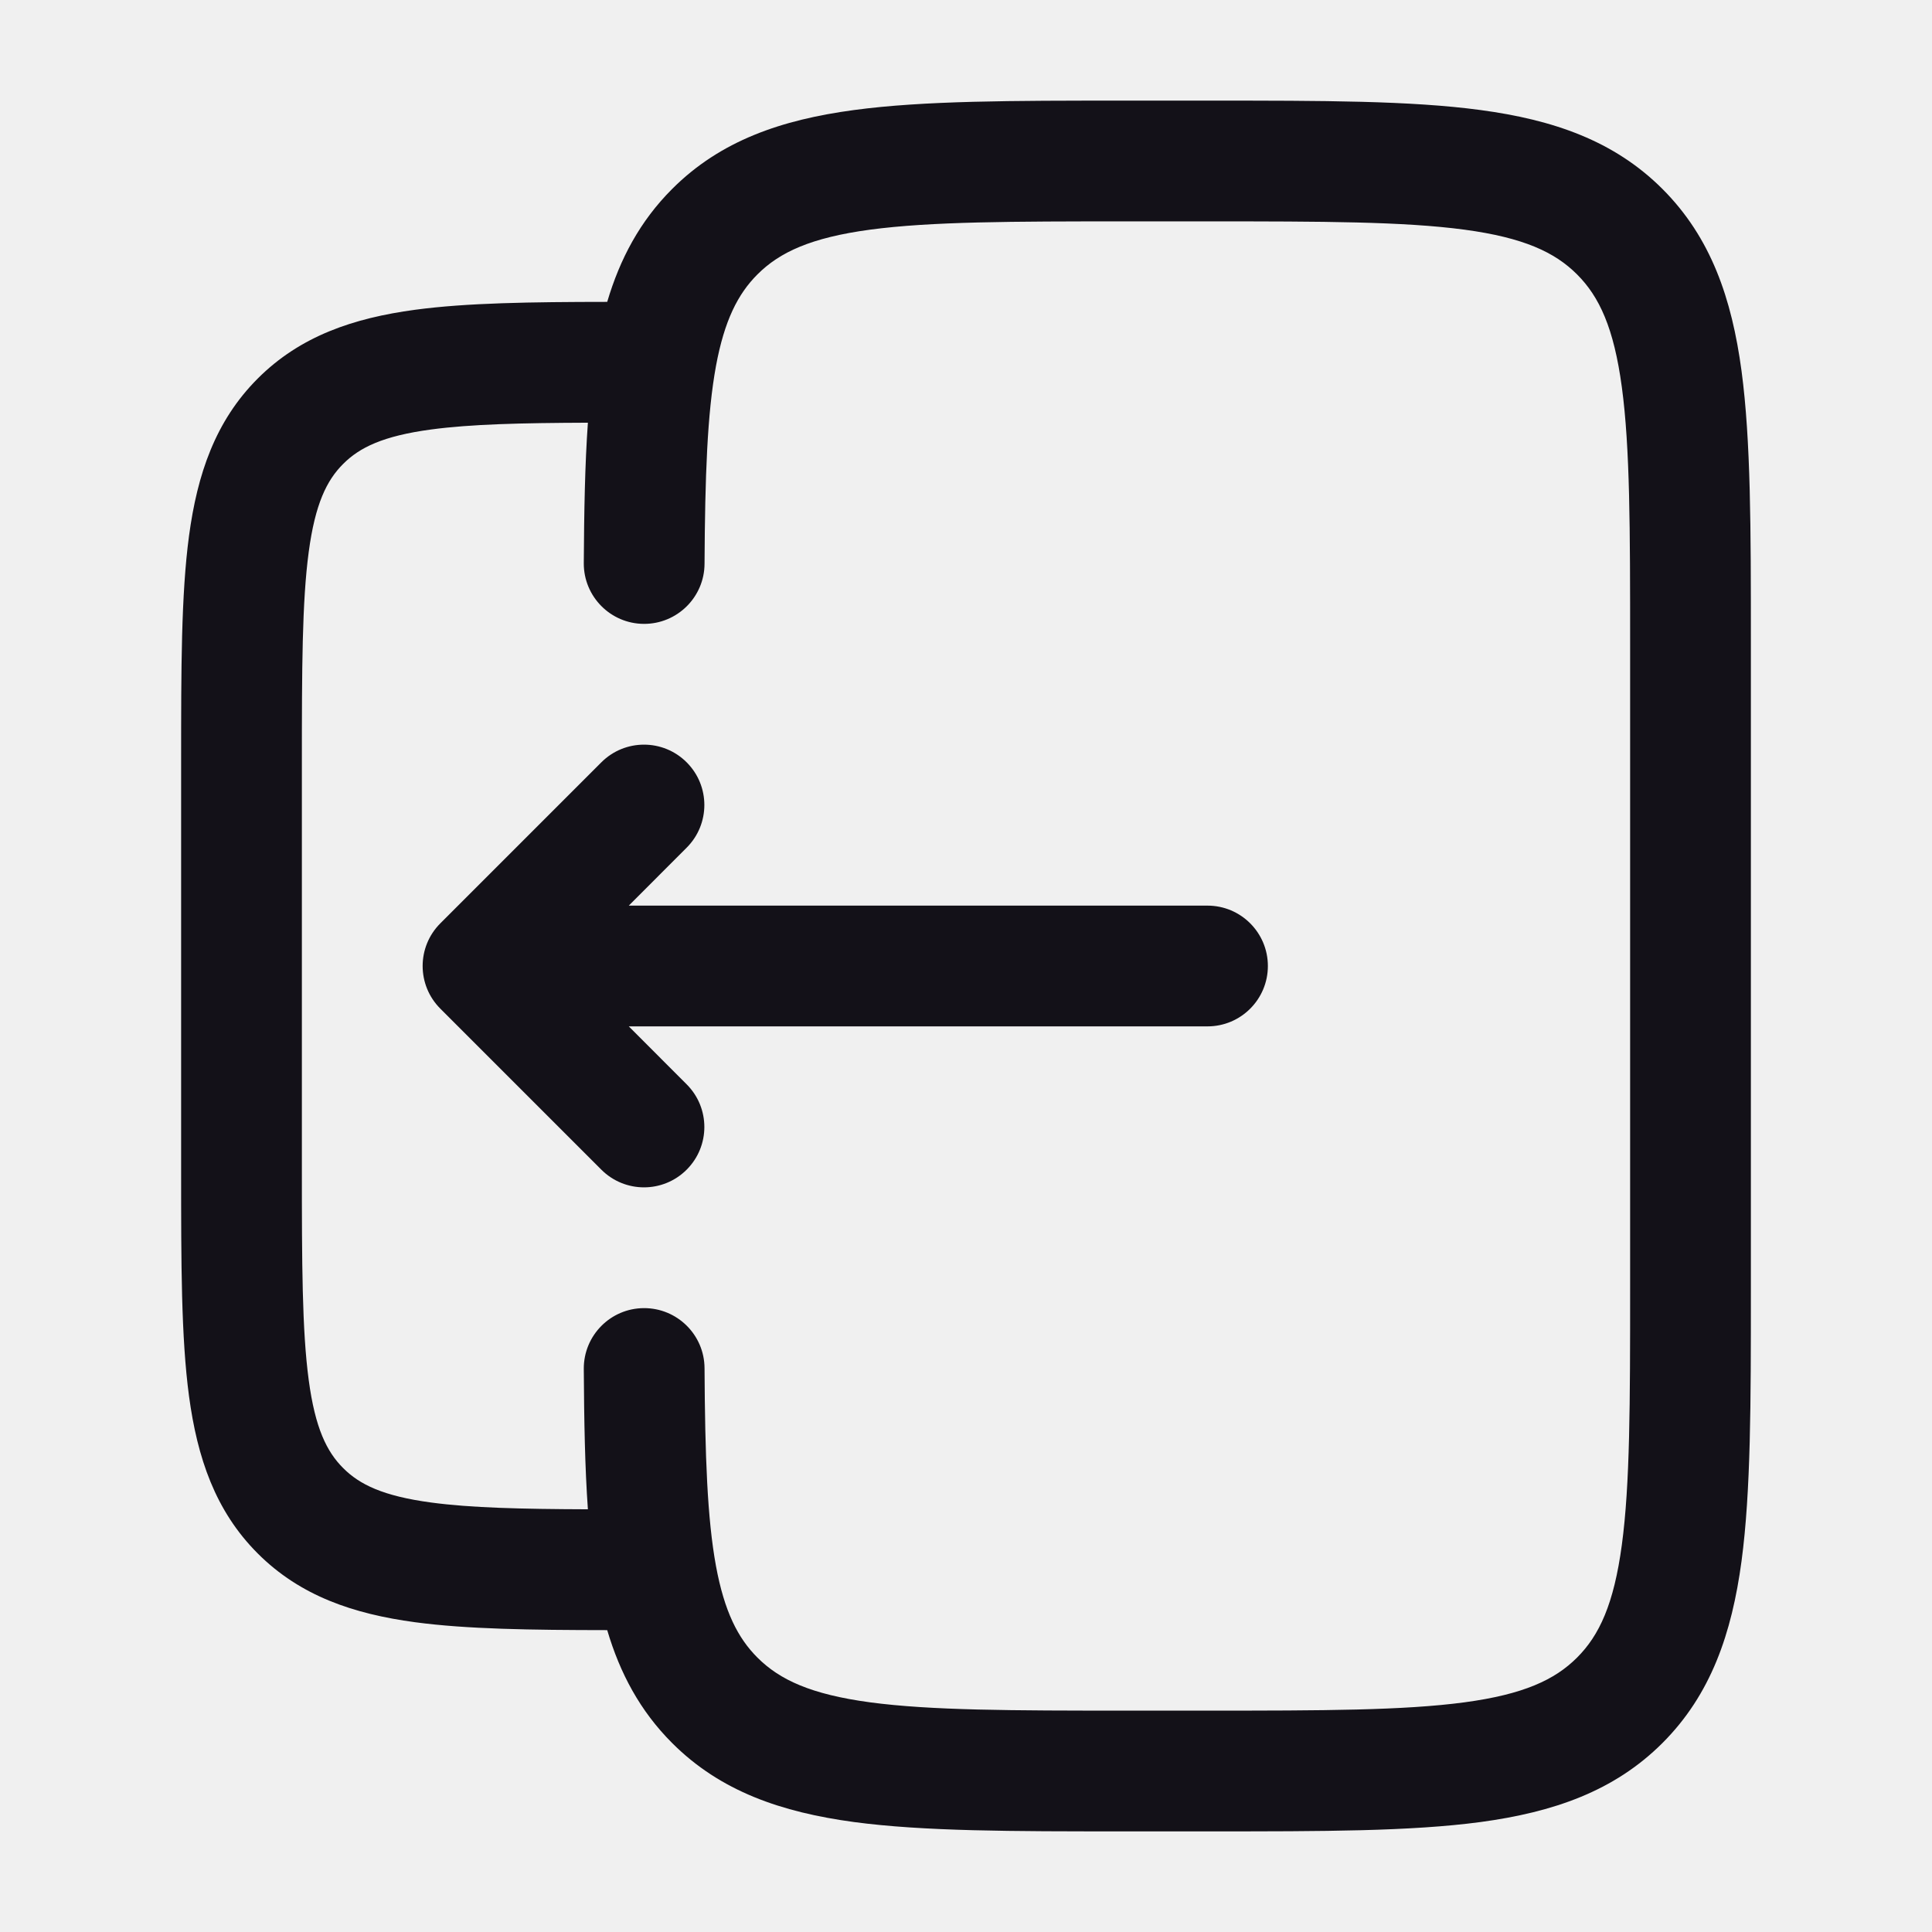
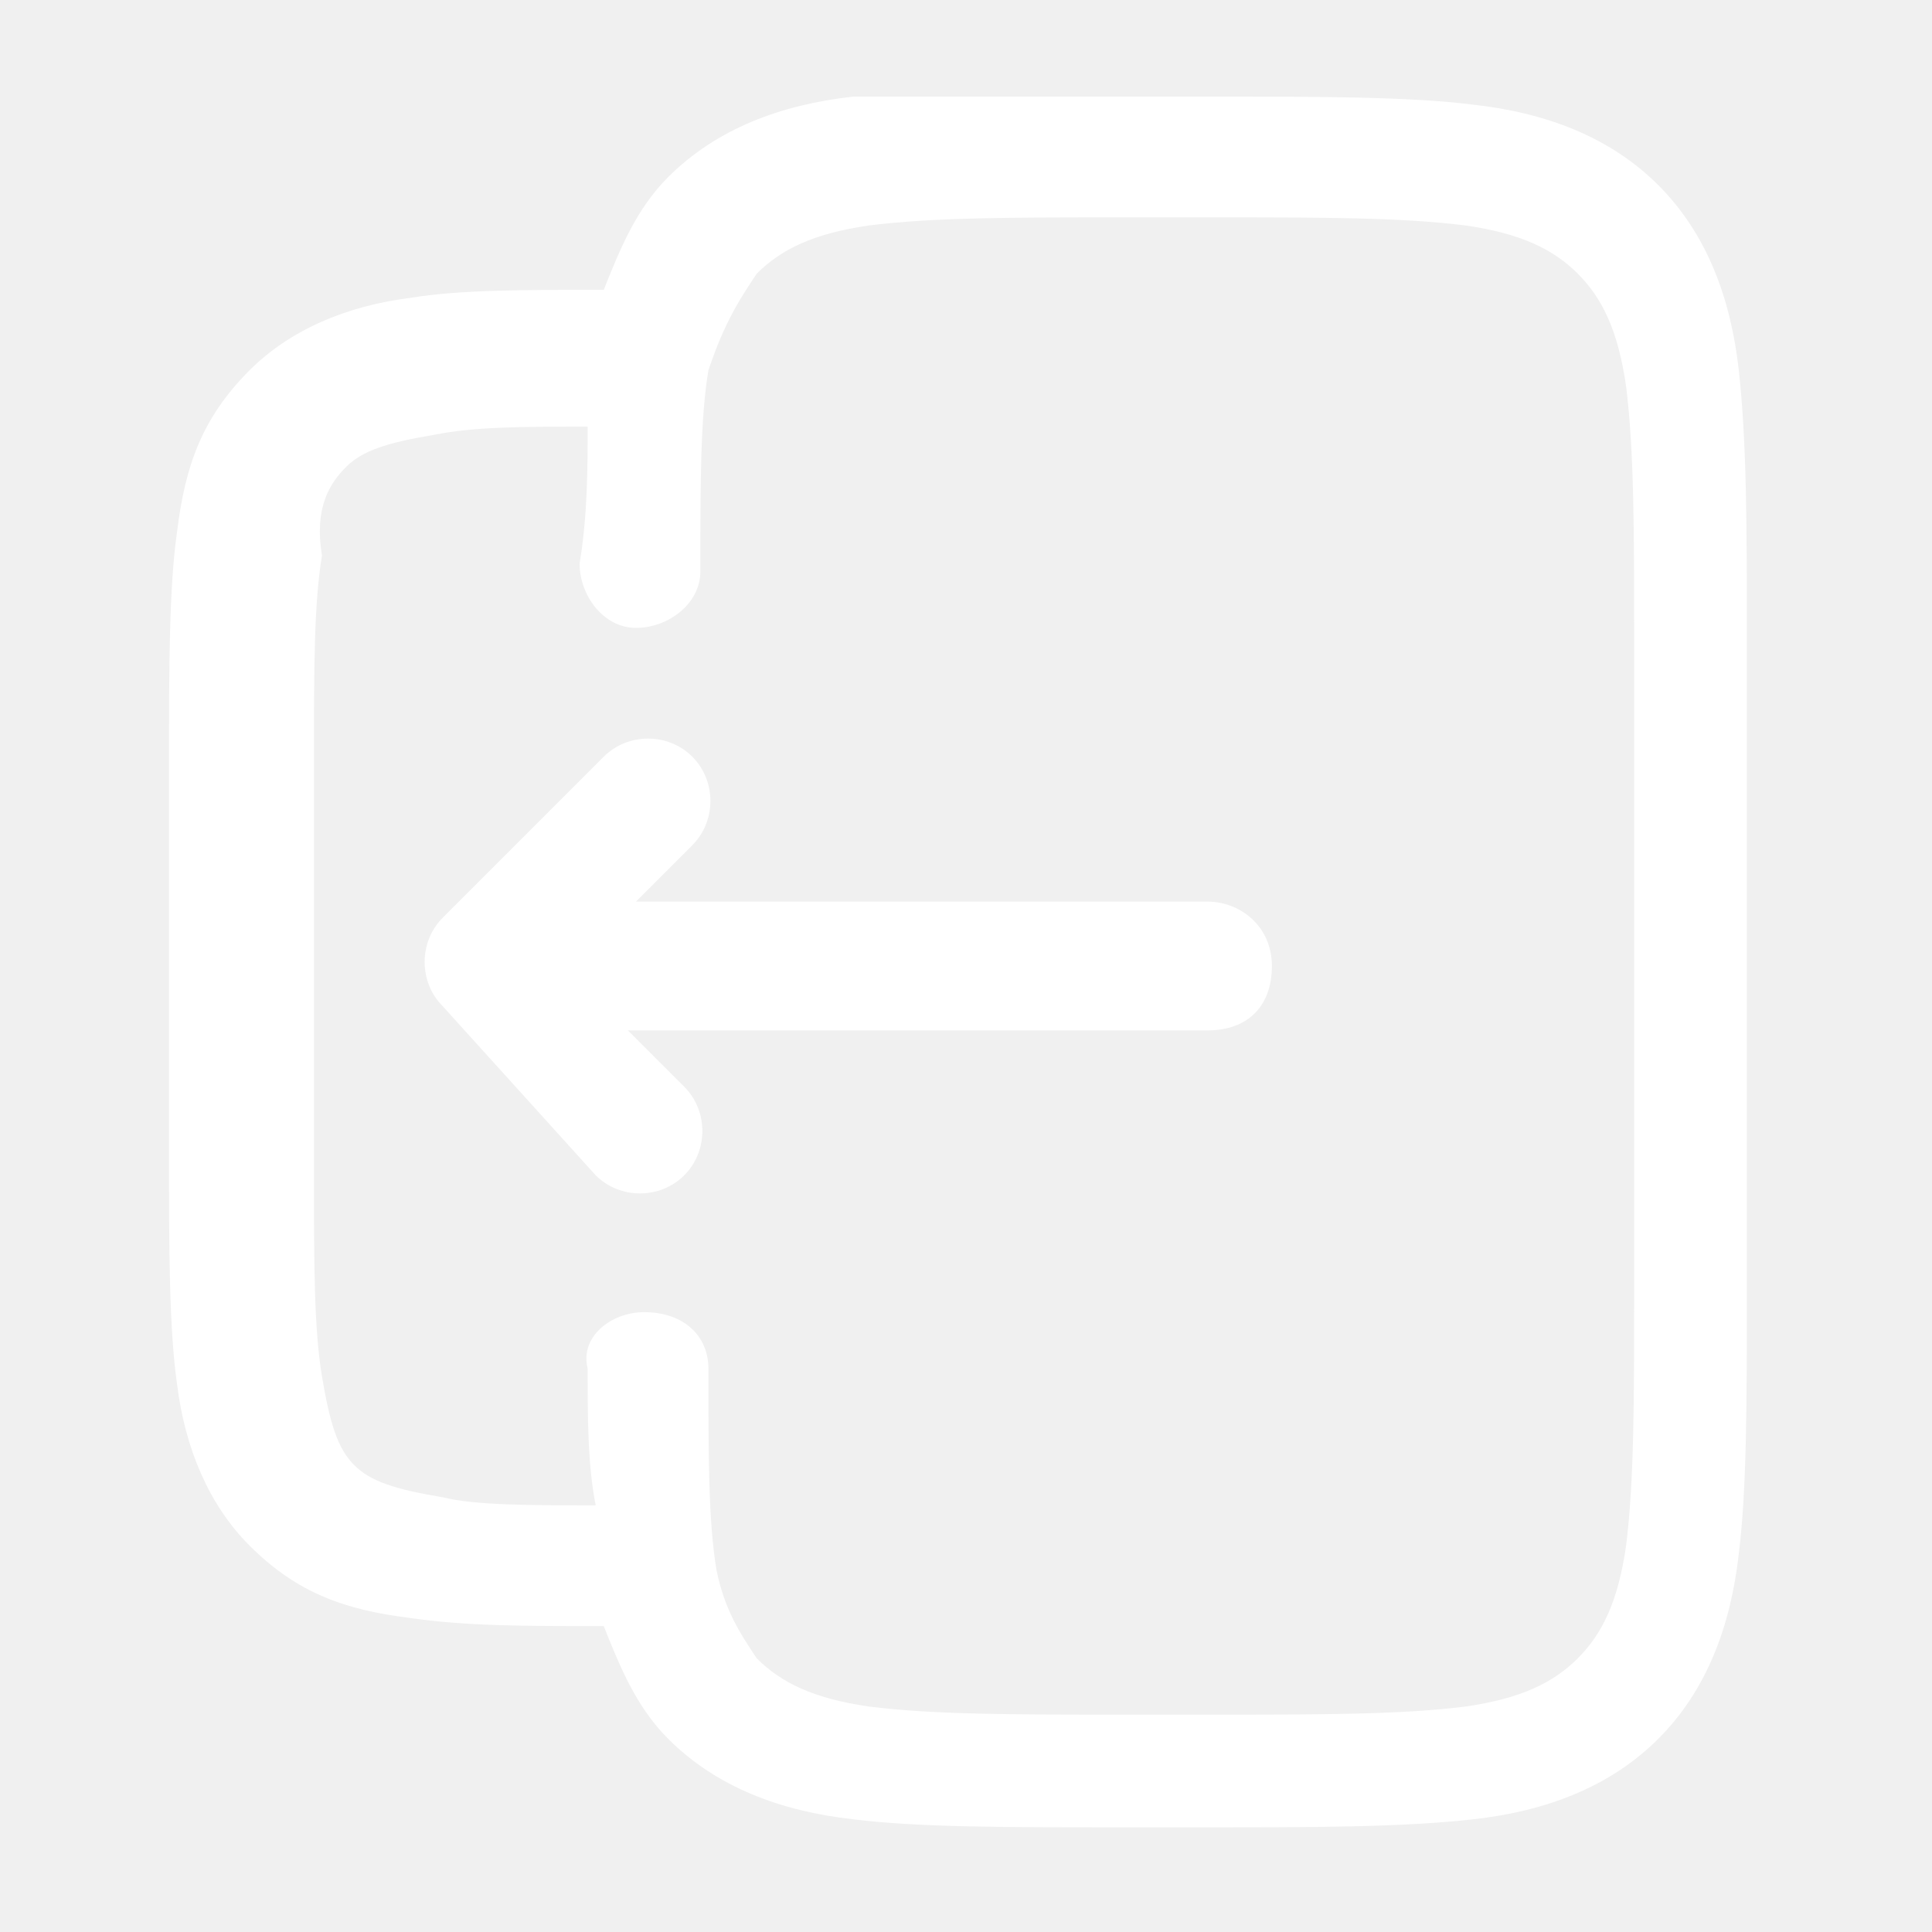
- <svg xmlns="http://www.w3.org/2000/svg" width="24" height="24" viewBox="0 0 24 24" fill="none">
-   <path d="M5.47 12.53C5.177 12.237 5.177 11.763 5.47 11.47L7.47 9.47C7.763 9.177 8.237 9.177 8.53 9.47C8.823 9.763 8.823 10.237 8.53 10.53L7.811 11.25H15C15.414 11.25 15.75 11.586 15.75 12C15.75 12.414 15.414 12.75 15 12.75H7.811L8.53 13.47C8.823 13.763 8.823 14.237 8.53 14.53C8.237 14.823 7.763 14.823 7.47 14.53L5.47 12.53Z" fill="#131118" />
-   <path fill-rule="evenodd" clip-rule="evenodd" d="M13.945 1.25H15.055C16.423 1.25 17.525 1.25 18.392 1.367C19.292 1.488 20.05 1.746 20.652 2.348C21.254 2.95 21.513 3.708 21.634 4.608C21.75 5.475 21.75 6.578 21.75 7.945V16.055C21.75 17.422 21.75 18.525 21.634 19.392C21.513 20.292 21.254 21.05 20.652 21.652C20.05 22.254 19.292 22.512 18.392 22.634C17.525 22.75 16.423 22.75 15.055 22.75H13.945C12.578 22.75 11.475 22.75 10.608 22.634C9.708 22.512 8.95 22.254 8.349 21.652C7.95 21.253 7.701 20.784 7.543 20.25C6.592 20.249 5.799 20.238 5.157 20.152C4.393 20.049 3.731 19.827 3.202 19.298C2.673 18.769 2.451 18.107 2.348 17.343C2.25 16.612 2.25 15.687 2.25 14.554V9.446C2.25 8.313 2.25 7.388 2.348 6.657C2.451 5.893 2.673 5.231 3.202 4.702C3.731 4.173 4.393 3.951 5.157 3.848C5.799 3.762 6.592 3.751 7.543 3.75C7.701 3.216 7.95 2.747 8.349 2.348C8.95 1.746 9.708 1.488 10.608 1.367C11.475 1.25 12.578 1.25 13.945 1.25ZM7.252 17.004C7.256 17.649 7.266 18.229 7.303 18.749C6.468 18.746 5.848 18.731 5.357 18.665C4.759 18.585 4.466 18.441 4.263 18.237C4.059 18.034 3.915 17.741 3.835 17.143C3.752 16.524 3.75 15.7 3.75 14.5V9.5C3.75 8.3 3.752 7.476 3.835 6.857C3.915 6.259 4.059 5.966 4.263 5.763C4.466 5.559 4.759 5.415 5.357 5.335C5.848 5.269 6.468 5.254 7.303 5.251C7.266 5.771 7.256 6.351 7.252 6.996C7.25 7.41 7.584 7.748 7.998 7.75C8.412 7.752 8.75 7.418 8.752 7.004C8.758 5.911 8.786 5.136 8.894 4.547C8.999 3.981 9.166 3.652 9.409 3.409C9.686 3.132 10.075 2.952 10.808 2.853C11.564 2.752 12.565 2.75 14 2.75H15C16.436 2.75 17.437 2.752 18.192 2.853C18.926 2.952 19.314 3.132 19.591 3.409C19.868 3.686 20.048 4.074 20.147 4.808C20.249 5.563 20.25 6.565 20.25 8V16C20.25 17.435 20.249 18.436 20.147 19.192C20.048 19.926 19.868 20.314 19.591 20.591C19.314 20.868 18.926 21.048 18.192 21.147C17.437 21.248 16.436 21.25 15 21.25H14C12.565 21.25 11.564 21.248 10.808 21.147C10.075 21.048 9.686 20.868 9.409 20.591C9.166 20.348 8.999 20.02 8.894 19.453C8.786 18.864 8.758 18.089 8.752 16.996C8.75 16.582 8.412 16.248 7.998 16.25C7.584 16.252 7.25 16.59 7.252 17.004Z" fill="#131118" />
+ <svg xmlns="http://www.w3.org/2000/svg" version="1.1" id="Layer_1" x="0px" y="0px" viewBox="0 0 24 24" style="enable-background:new 0 0 24 24;" xml:space="preserve">
+   <style type="text/css">
+ 	.st0{fill:#FFFFFF;}
+ 	.st1{fill-rule:evenodd;clip-rule:evenodd;fill:#FFFFFF;}
+ </style>
+   <path class="st0" d="M5.5,12.5c-0.3-0.3-0.3-0.8,0-1.1l2-2c0.3-0.3,0.8-0.3,1.1,0c0.3,0.3,0.3,0.8,0,1.1l-0.7,0.7H15  c0.4,0,0.8,0.3,0.8,0.8s-0.3,0.8-0.8,0.8H7.8l0.7,0.7c0.3,0.3,0.3,0.8,0,1.1c-0.3,0.3-0.8,0.3-1.1,0L5.5,12.5z" />
+   <path class="st1" d="M13.9,1.2h1.1c1.4,0,2.5,0,3.3,0.1c0.9,0.1,1.7,0.4,2.3,1s0.9,1.4,1,2.3c0.1,0.9,0.1,2,0.1,3.3v8.1  c0,1.4,0,2.5-0.1,3.3c-0.1,0.9-0.4,1.7-1,2.3c-0.6,0.6-1.4,0.9-2.3,1c-0.9,0.1-2,0.1-3.3,0.1h-1.1c-1.4,0-2.5,0-3.3-0.1  c-0.9-0.1-1.7-0.4-2.3-1c-0.4-0.4-0.6-0.9-0.8-1.4c-1,0-1.7,0-2.4-0.1c-0.8-0.1-1.4-0.3-2-0.9c-0.5-0.5-0.8-1.2-0.9-2  c-0.1-0.7-0.1-1.7-0.1-2.8V9.4c0-1.1,0-2.1,0.1-2.8c0.1-0.8,0.3-1.4,0.9-2c0.5-0.5,1.2-0.8,2-0.9c0.6-0.1,1.4-0.1,2.4-0.1  c0.2-0.5,0.4-1,0.8-1.4c0.6-0.6,1.4-0.9,2.3-1C11.5,1.2,12.6,1.2,13.9,1.2z M7.3,17c0,0.6,0,1.2,0.1,1.7c-0.8,0-1.5,0-1.9-0.1  c-0.6-0.1-0.9-0.2-1.1-0.4c-0.2-0.2-0.3-0.5-0.4-1.1c-0.1-0.6-0.1-1.4-0.1-2.6v-5c0-1.2,0-2,0.1-2.6C3.9,6.3,4.1,6,4.3,5.8  c0.2-0.2,0.5-0.3,1.1-0.4c0.5-0.1,1.1-0.1,1.9-0.1c0,0.5,0,1.1-0.1,1.7c0,0.4,0.3,0.8,0.7,0.8c0.4,0,0.8-0.3,0.8-0.7  c0-1.1,0-1.9,0.1-2.5C9,4,9.2,3.7,9.4,3.4c0.3-0.3,0.7-0.5,1.4-0.6c0.8-0.1,1.8-0.1,3.2-0.1h1c1.4,0,2.4,0,3.2,0.1  c0.7,0.1,1.1,0.3,1.4,0.6s0.5,0.7,0.6,1.4c0.1,0.8,0.1,1.8,0.1,3.2v8c0,1.4,0,2.4-0.1,3.2c-0.1,0.7-0.3,1.1-0.6,1.4  s-0.7,0.5-1.4,0.6c-0.8,0.1-1.8,0.1-3.2,0.1h-1c-1.4,0-2.4,0-3.2-0.1c-0.7-0.1-1.1-0.3-1.4-0.6C9.2,20.3,9,20,8.9,19.5  c-0.1-0.6-0.1-1.4-0.1-2.5c0-0.4-0.3-0.7-0.8-0.7C7.6,16.3,7.2,16.6,7.3,17z" />
</svg>
